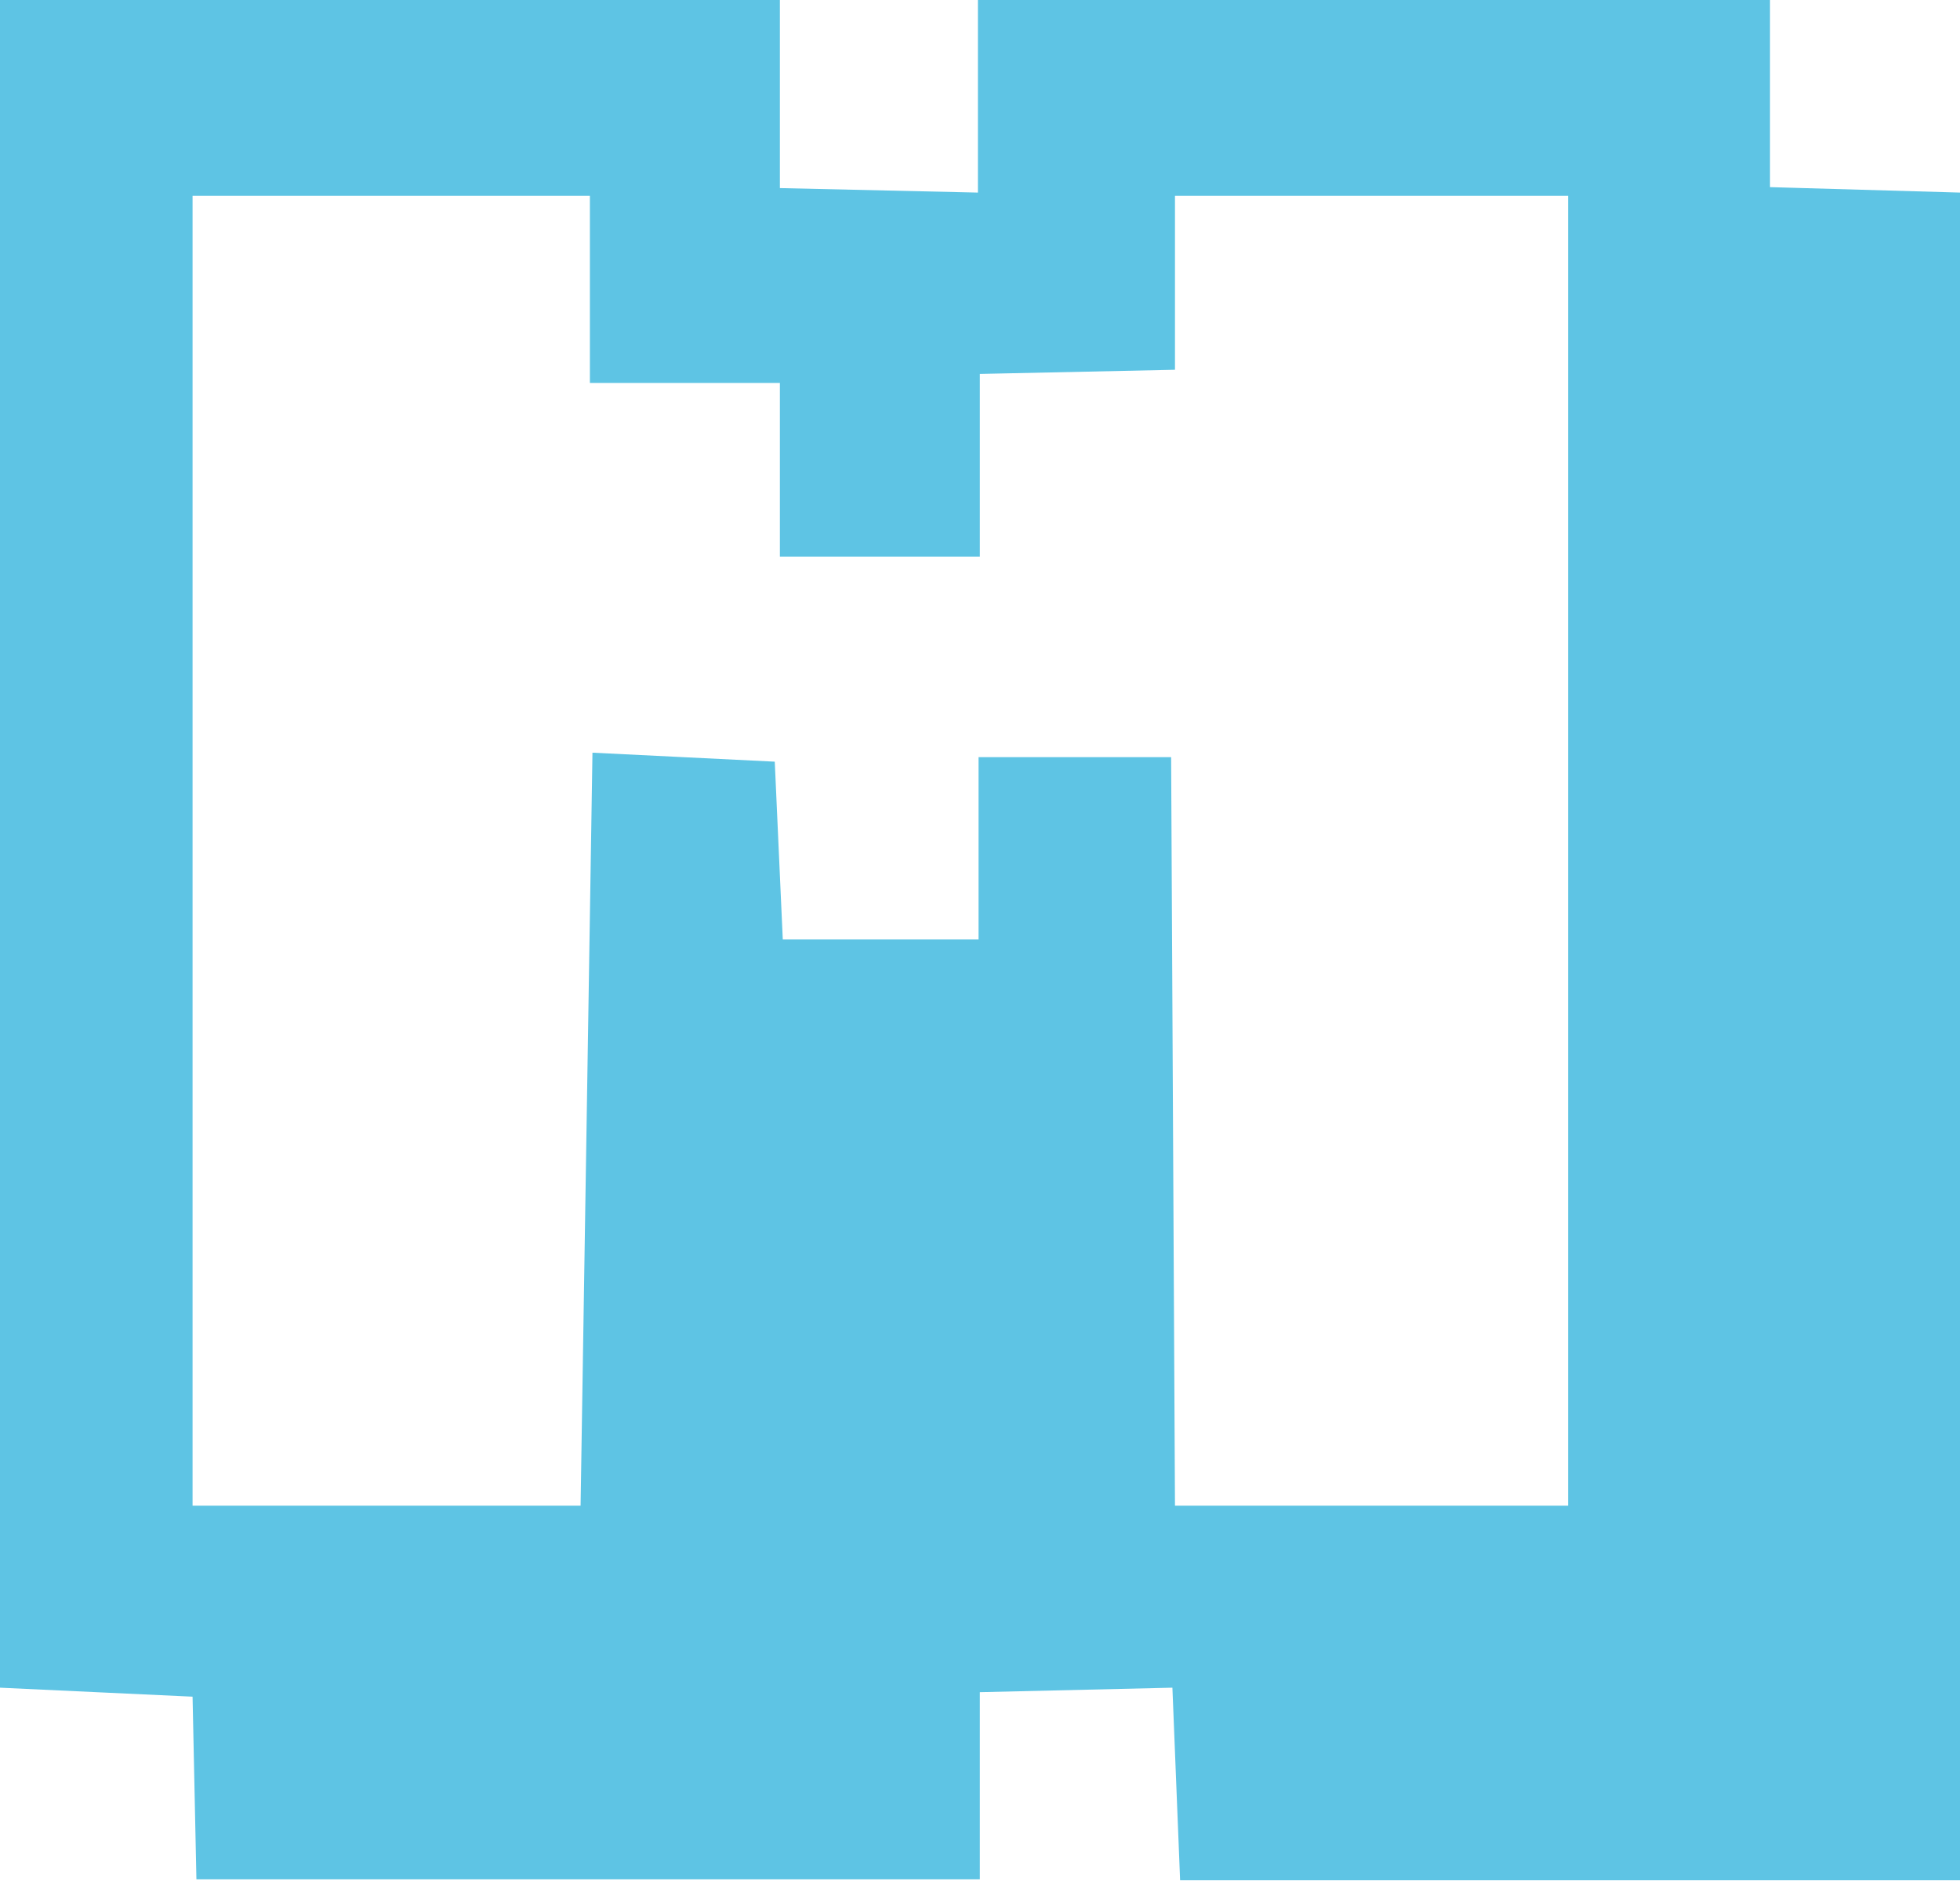
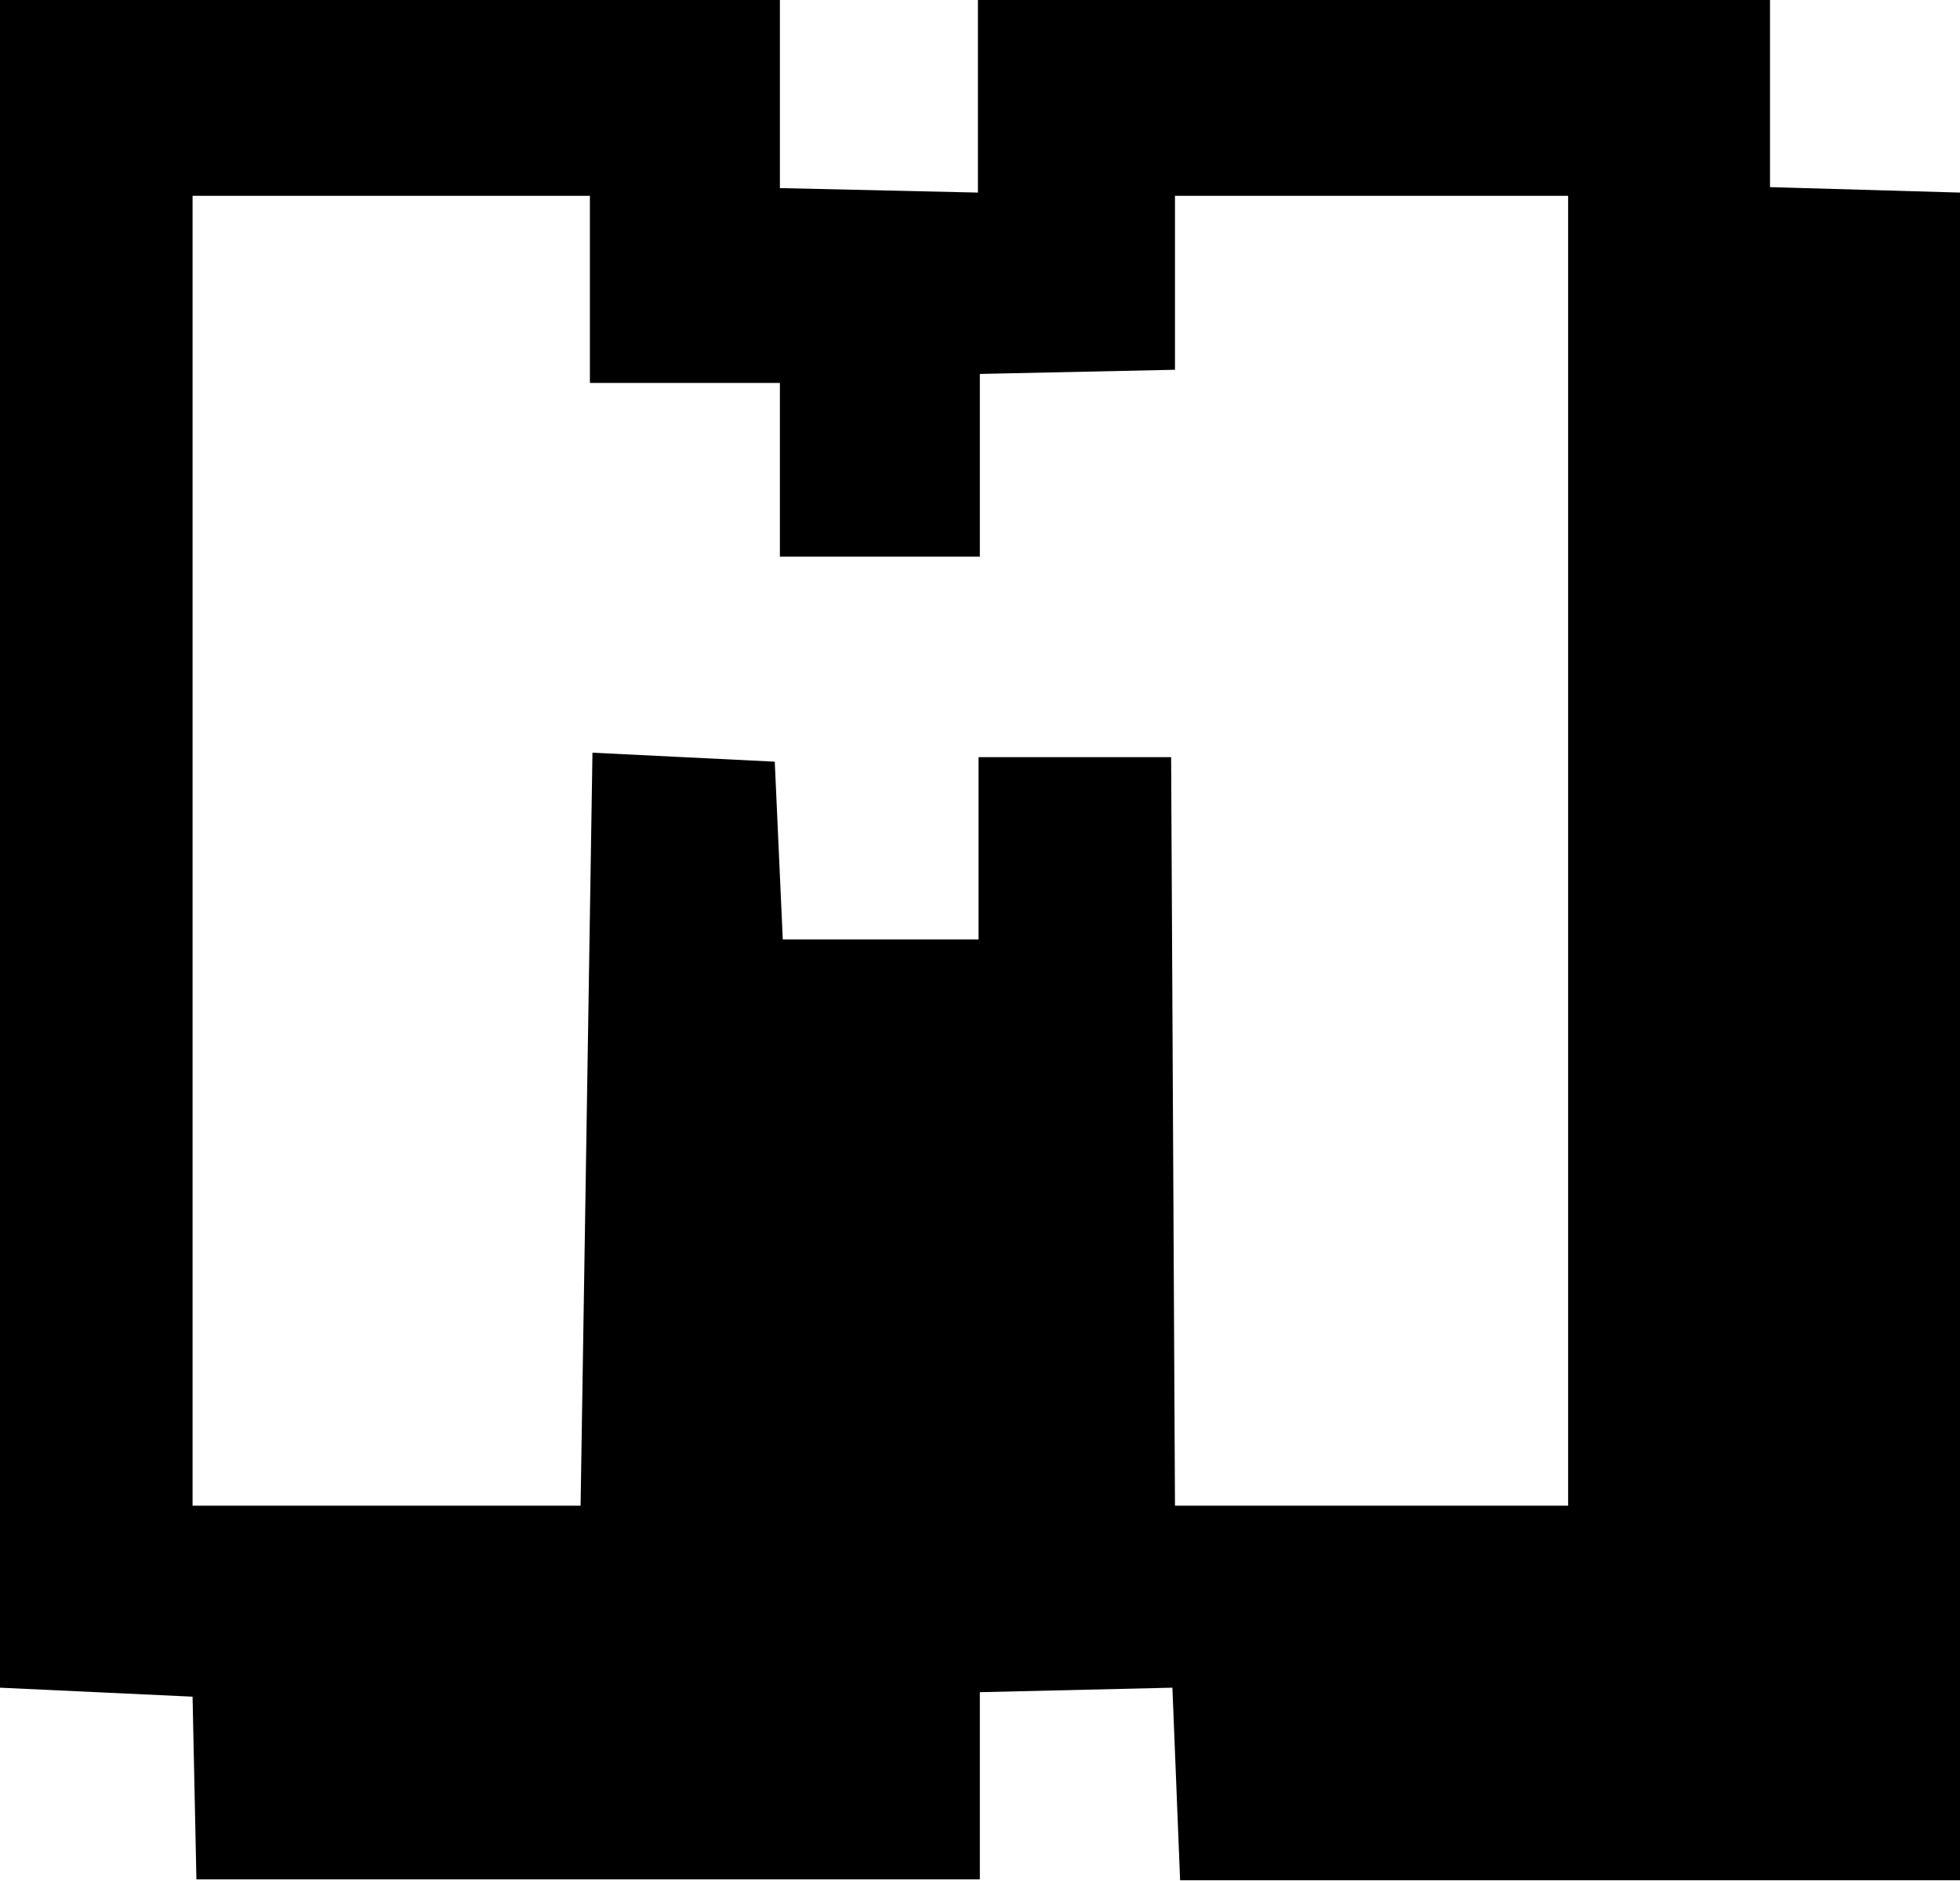
<svg xmlns="http://www.w3.org/2000/svg" viewBox="0 0 61.07 58.58">
  <defs>
    <style>.cls-1{fill:#5ec4e4;}</style>
  </defs>
  <g id="Capa_2" data-name="Capa 2">
    <g id="Capa_1-2" data-name="Capa 1">
-       <path class="cls-1" d="M55.15,5.83V0H30.47V6L24.3,5.86V0H0V52.58l6,.28.12,5.69H30.53V52.72l6-.14.24,6h24.3V6ZM48.86,46.91H36.61l-.12-23.32h-6v5.68h-6.1l-.25-5.54-5.68-.28-.37,23.46H6V6.1H18.38v5.83H24.3v5.41h6.23V11.65l6.08-.13V6.1H48.86Z" />
+       <path className="cls-1" d="M55.15,5.83V0H30.47V6L24.3,5.86V0H0V52.58l6,.28.12,5.69H30.53V52.72l6-.14.24,6h24.3V6ZM48.86,46.91H36.61l-.12-23.32h-6v5.68h-6.1l-.25-5.54-5.68-.28-.37,23.46H6V6.1H18.38v5.83H24.3v5.41h6.23V11.65l6.08-.13V6.1H48.86Z" />
    </g>
  </g>
</svg>
